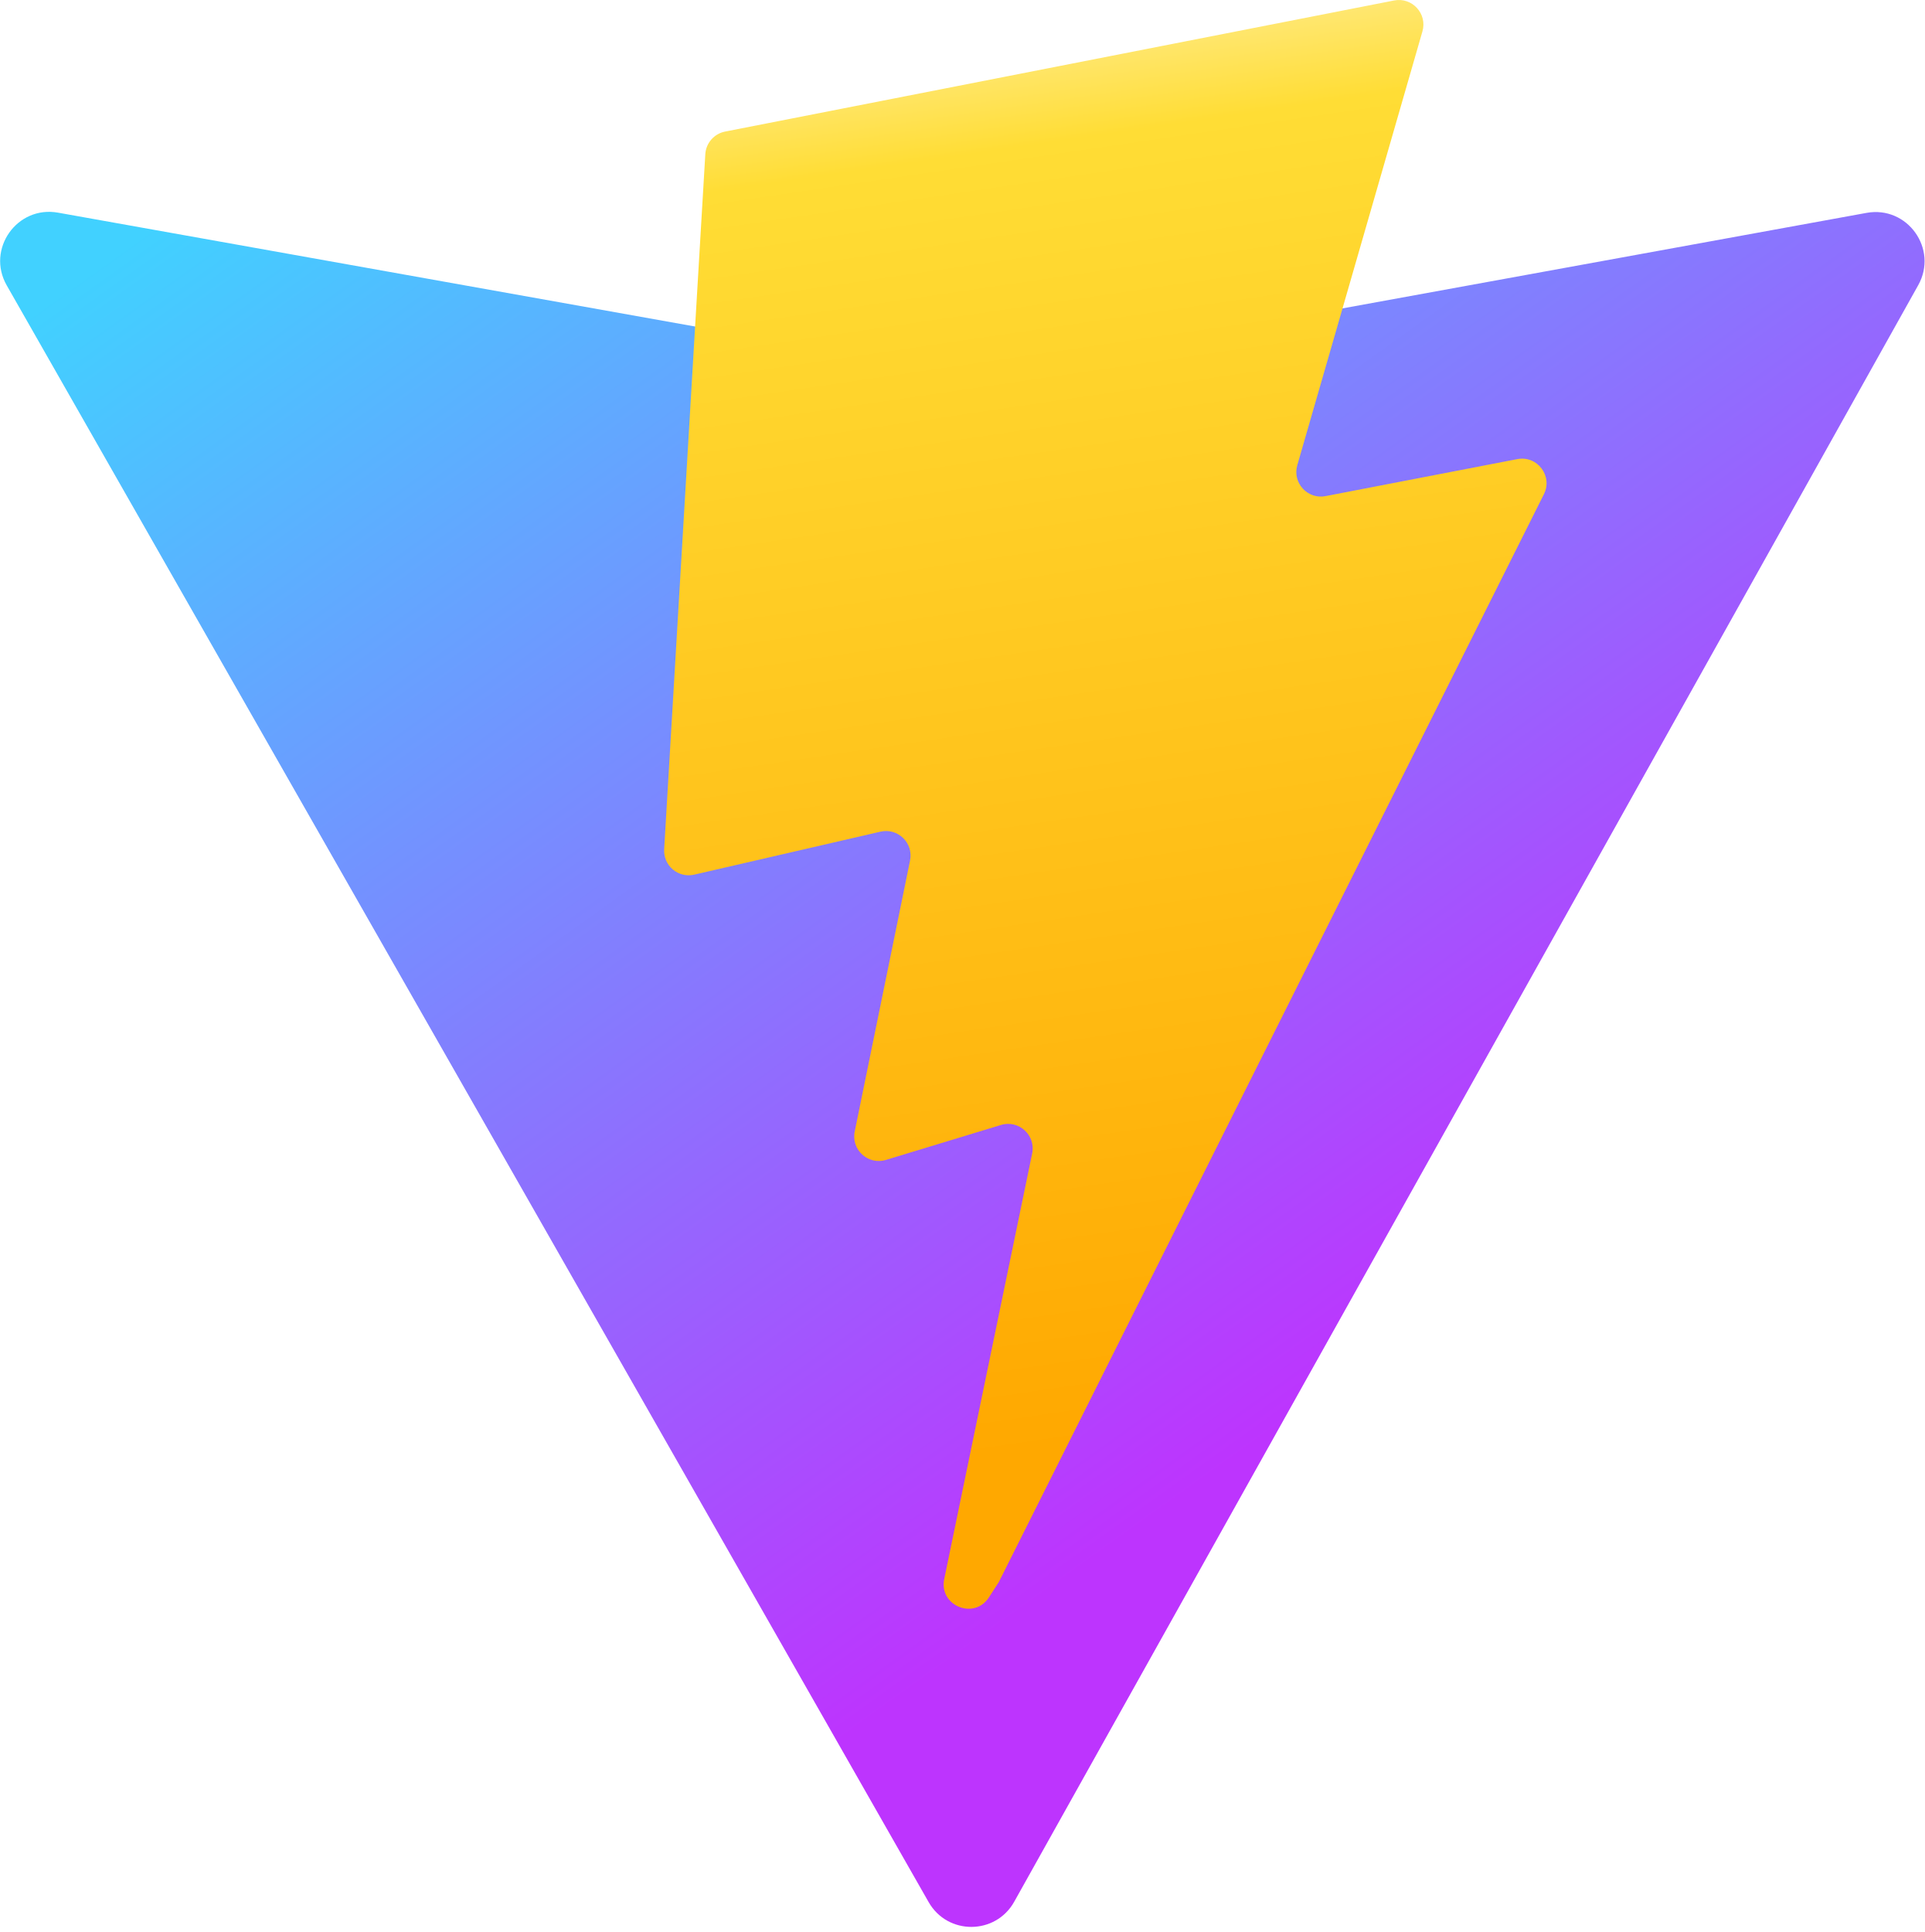
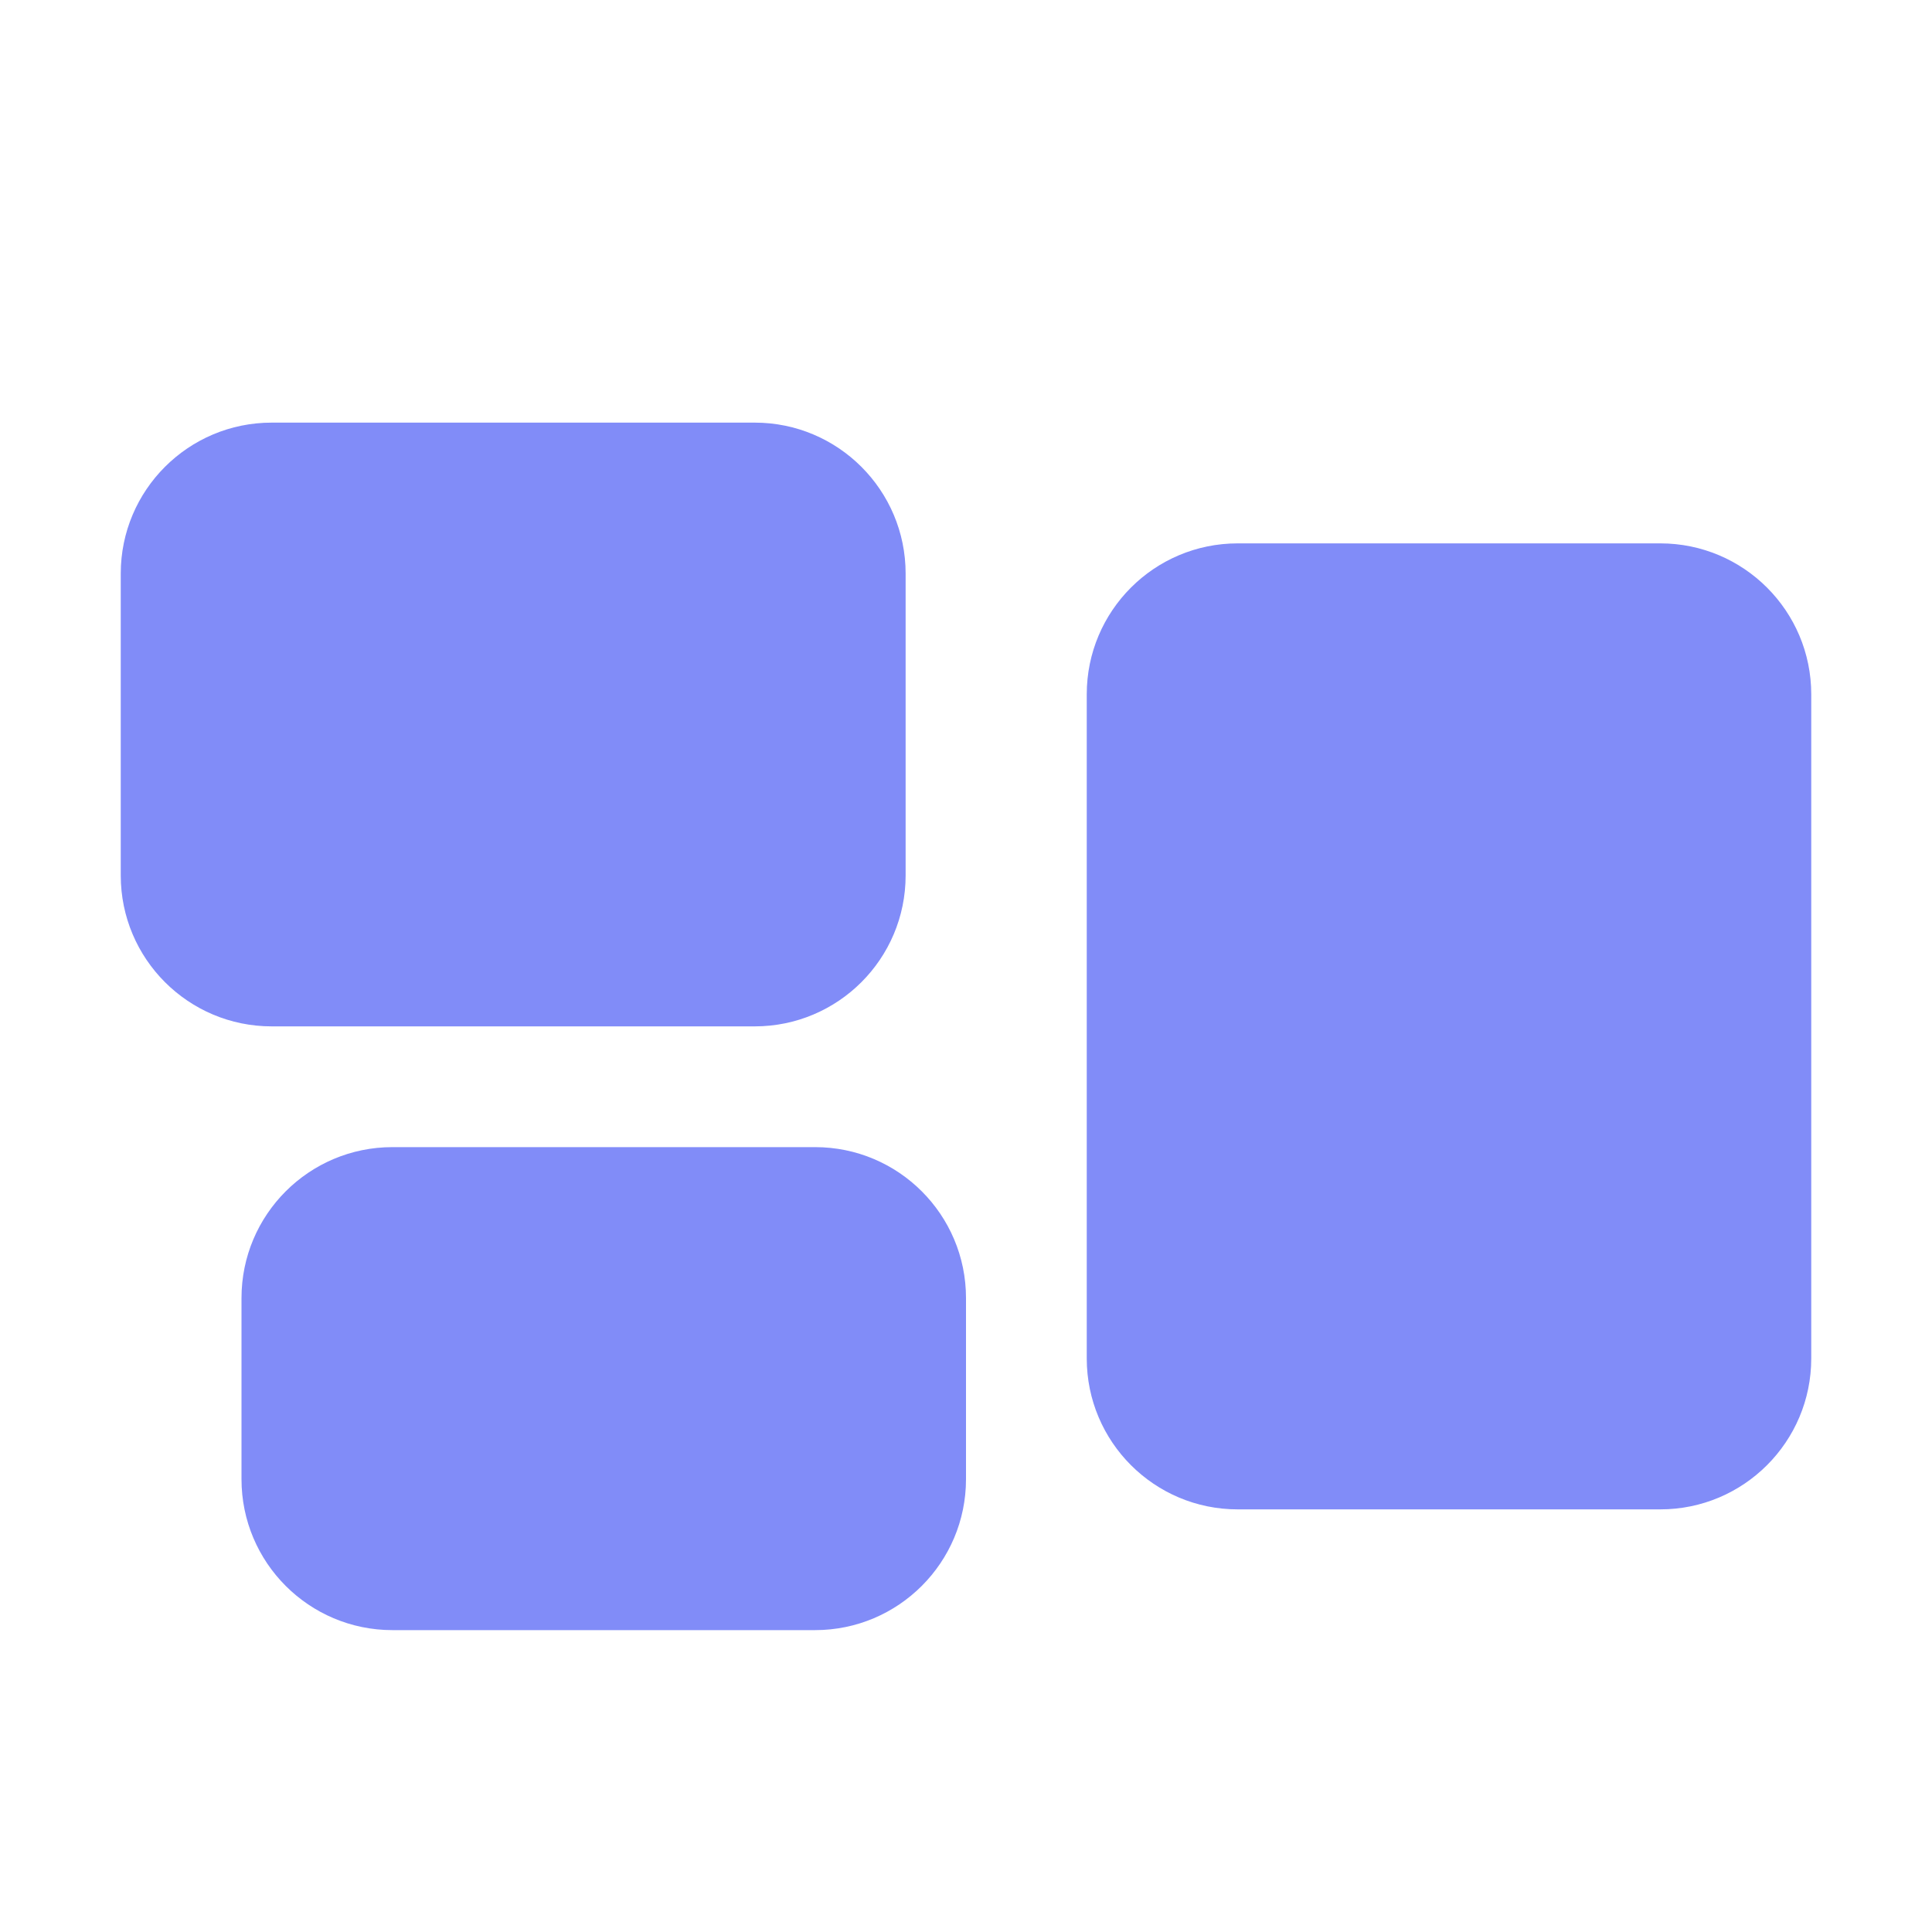
- <svg xmlns="http://www.w3.org/2000/svg" aria-hidden="true" role="img" class="iconify iconify--logos" width="31.88" height="32" preserveAspectRatio="xMidYMid meet" viewBox="0 0 256 257">
-   <defs>
-     <linearGradient id="IconifyId1813088fe1fbc01fb466" x1="-.828%" x2="57.636%" y1="7.652%" y2="78.411%">
-       <stop offset="0%" stop-color="#41D1FF" />
-       <stop offset="100%" stop-color="#BD34FE" />
-     </linearGradient>
-     <linearGradient id="IconifyId1813088fe1fbc01fb467" x1="43.376%" x2="50.316%" y1="2.242%" y2="89.03%">
-       <stop offset="0%" stop-color="#FFEA83" />
-       <stop offset="8.333%" stop-color="#FFDD35" />
-       <stop offset="100%" stop-color="#FFA800" />
-     </linearGradient>
-   </defs>
-   <path fill="url(#IconifyId1813088fe1fbc01fb466)" d="M255.153 37.938L134.897 252.976c-2.483 4.44-8.862 4.466-11.382.048L.875 37.958c-2.746-4.814 1.371-10.646 6.827-9.67l120.385 21.517a6.537 6.537 0 0 0 2.322-.004l117.867-21.483c5.438-.991 9.574 4.796 6.877 9.62Z" />
-   <path fill="url(#IconifyId1813088fe1fbc01fb467)" d="M185.432.063L96.44 17.501a3.268 3.268 0 0 0-2.634 3.014l-5.474 92.456a3.268 3.268 0 0 0 3.997 3.378l24.777-5.718c2.318-.535 4.413 1.507 3.936 3.838l-7.361 36.047c-.495 2.426 1.782 4.5 4.151 3.78l15.304-4.649c2.372-.72 4.652 1.36 4.15 3.788l-11.698 56.621c-.732 3.542 3.979 5.473 5.943 2.437l1.313-2.028l72.516-144.72c1.215-2.423-.88-5.186-3.54-4.672l-25.505 4.922c-2.396.462-4.435-1.77-3.759-4.114l16.646-57.705c.677-2.35-1.37-4.583-3.769-4.113Z" />
+ <svg xmlns="http://www.w3.org/2000/svg" viewBox="0 0 24 24" fill="#818cf8" class="w-6 h-6">
+   <path fill-rule="evenodd" d="M1.5 7.125c0-1.036.84-1.875 1.875-1.875h6c1.036 0 1.875.84 1.875 1.875v3.75c0 1.036-.84 1.875-1.875 1.875h-6A1.875 1.875 0 011.5 10.875v-3.75zm12 1.5c0-1.036.84-1.875 1.875-1.875h5.25c1.035 0 1.875.84 1.875 1.875v8.25c0 1.035-.84 1.875-1.875 1.875h-5.25a1.875 1.875 0 01-1.875-1.875v-8.25zM3 16.125c0-1.036.84-1.875 1.875-1.875h5.25c1.036 0 1.875.84 1.875 1.875v2.25c0 1.035-.84 1.875-1.875 1.875h-5.25A1.875 1.875 0 013 18.375v-2.25z" clip-rule="evenodd" />
</svg>
